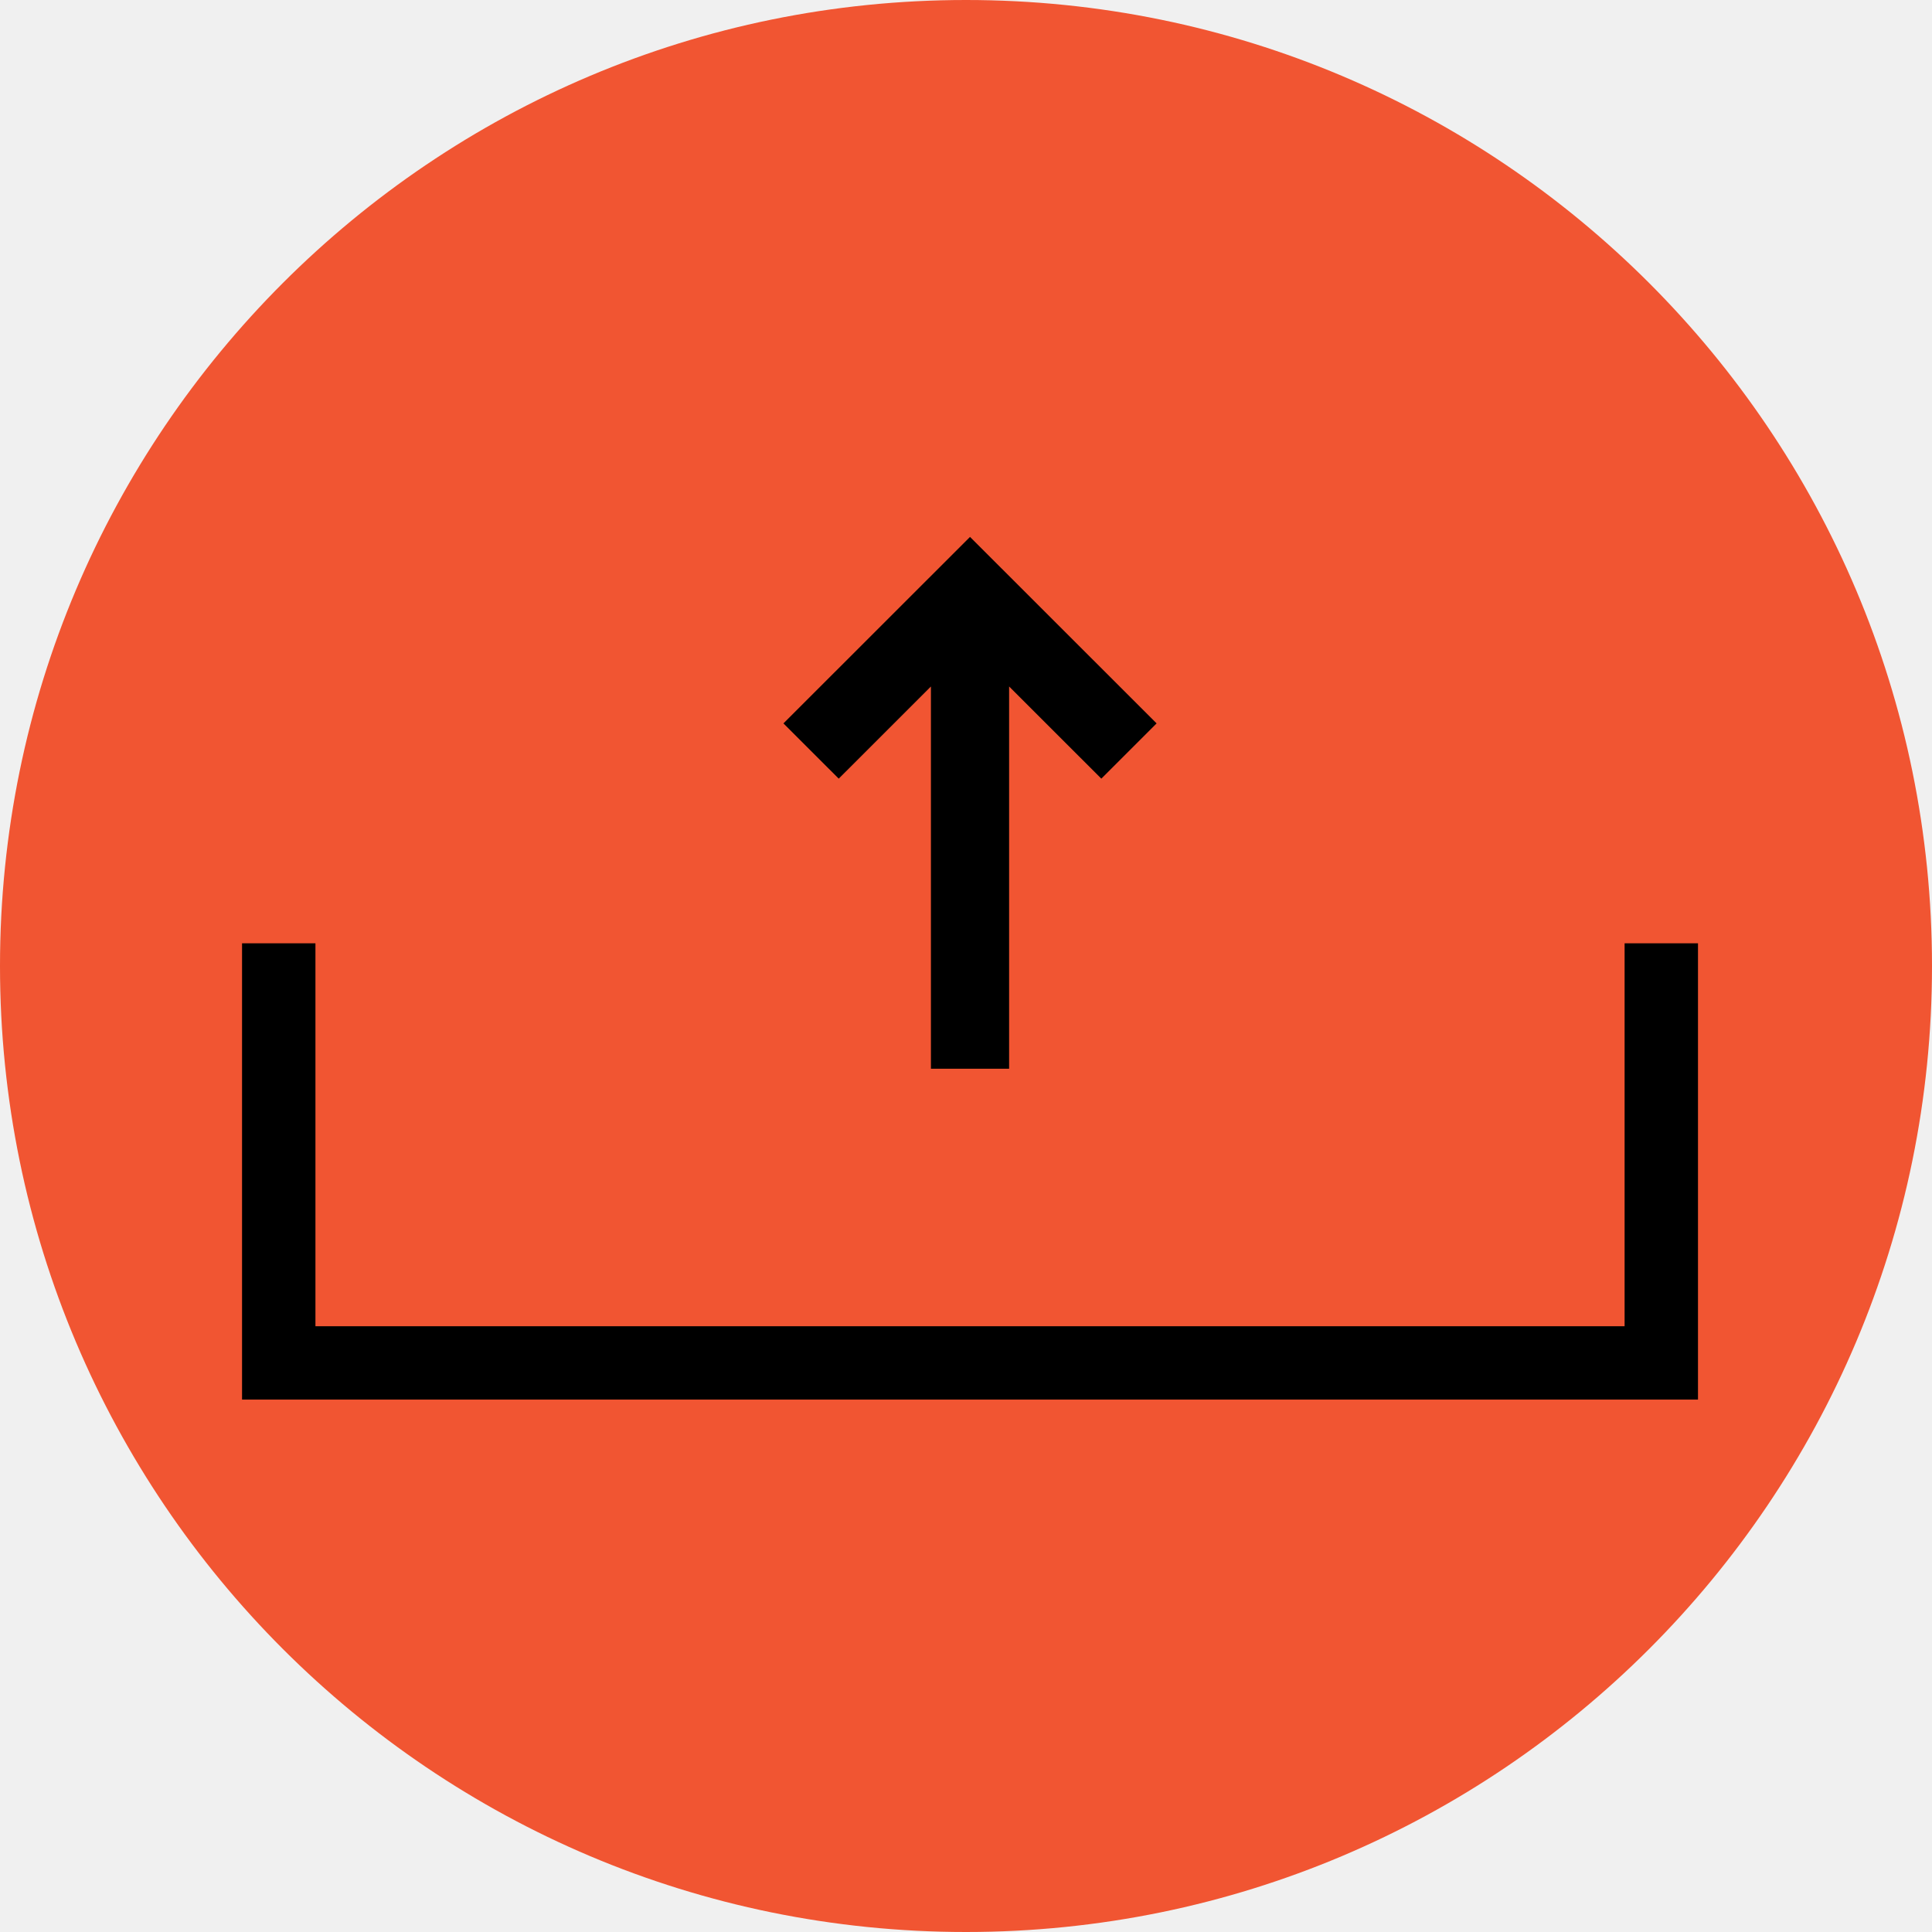
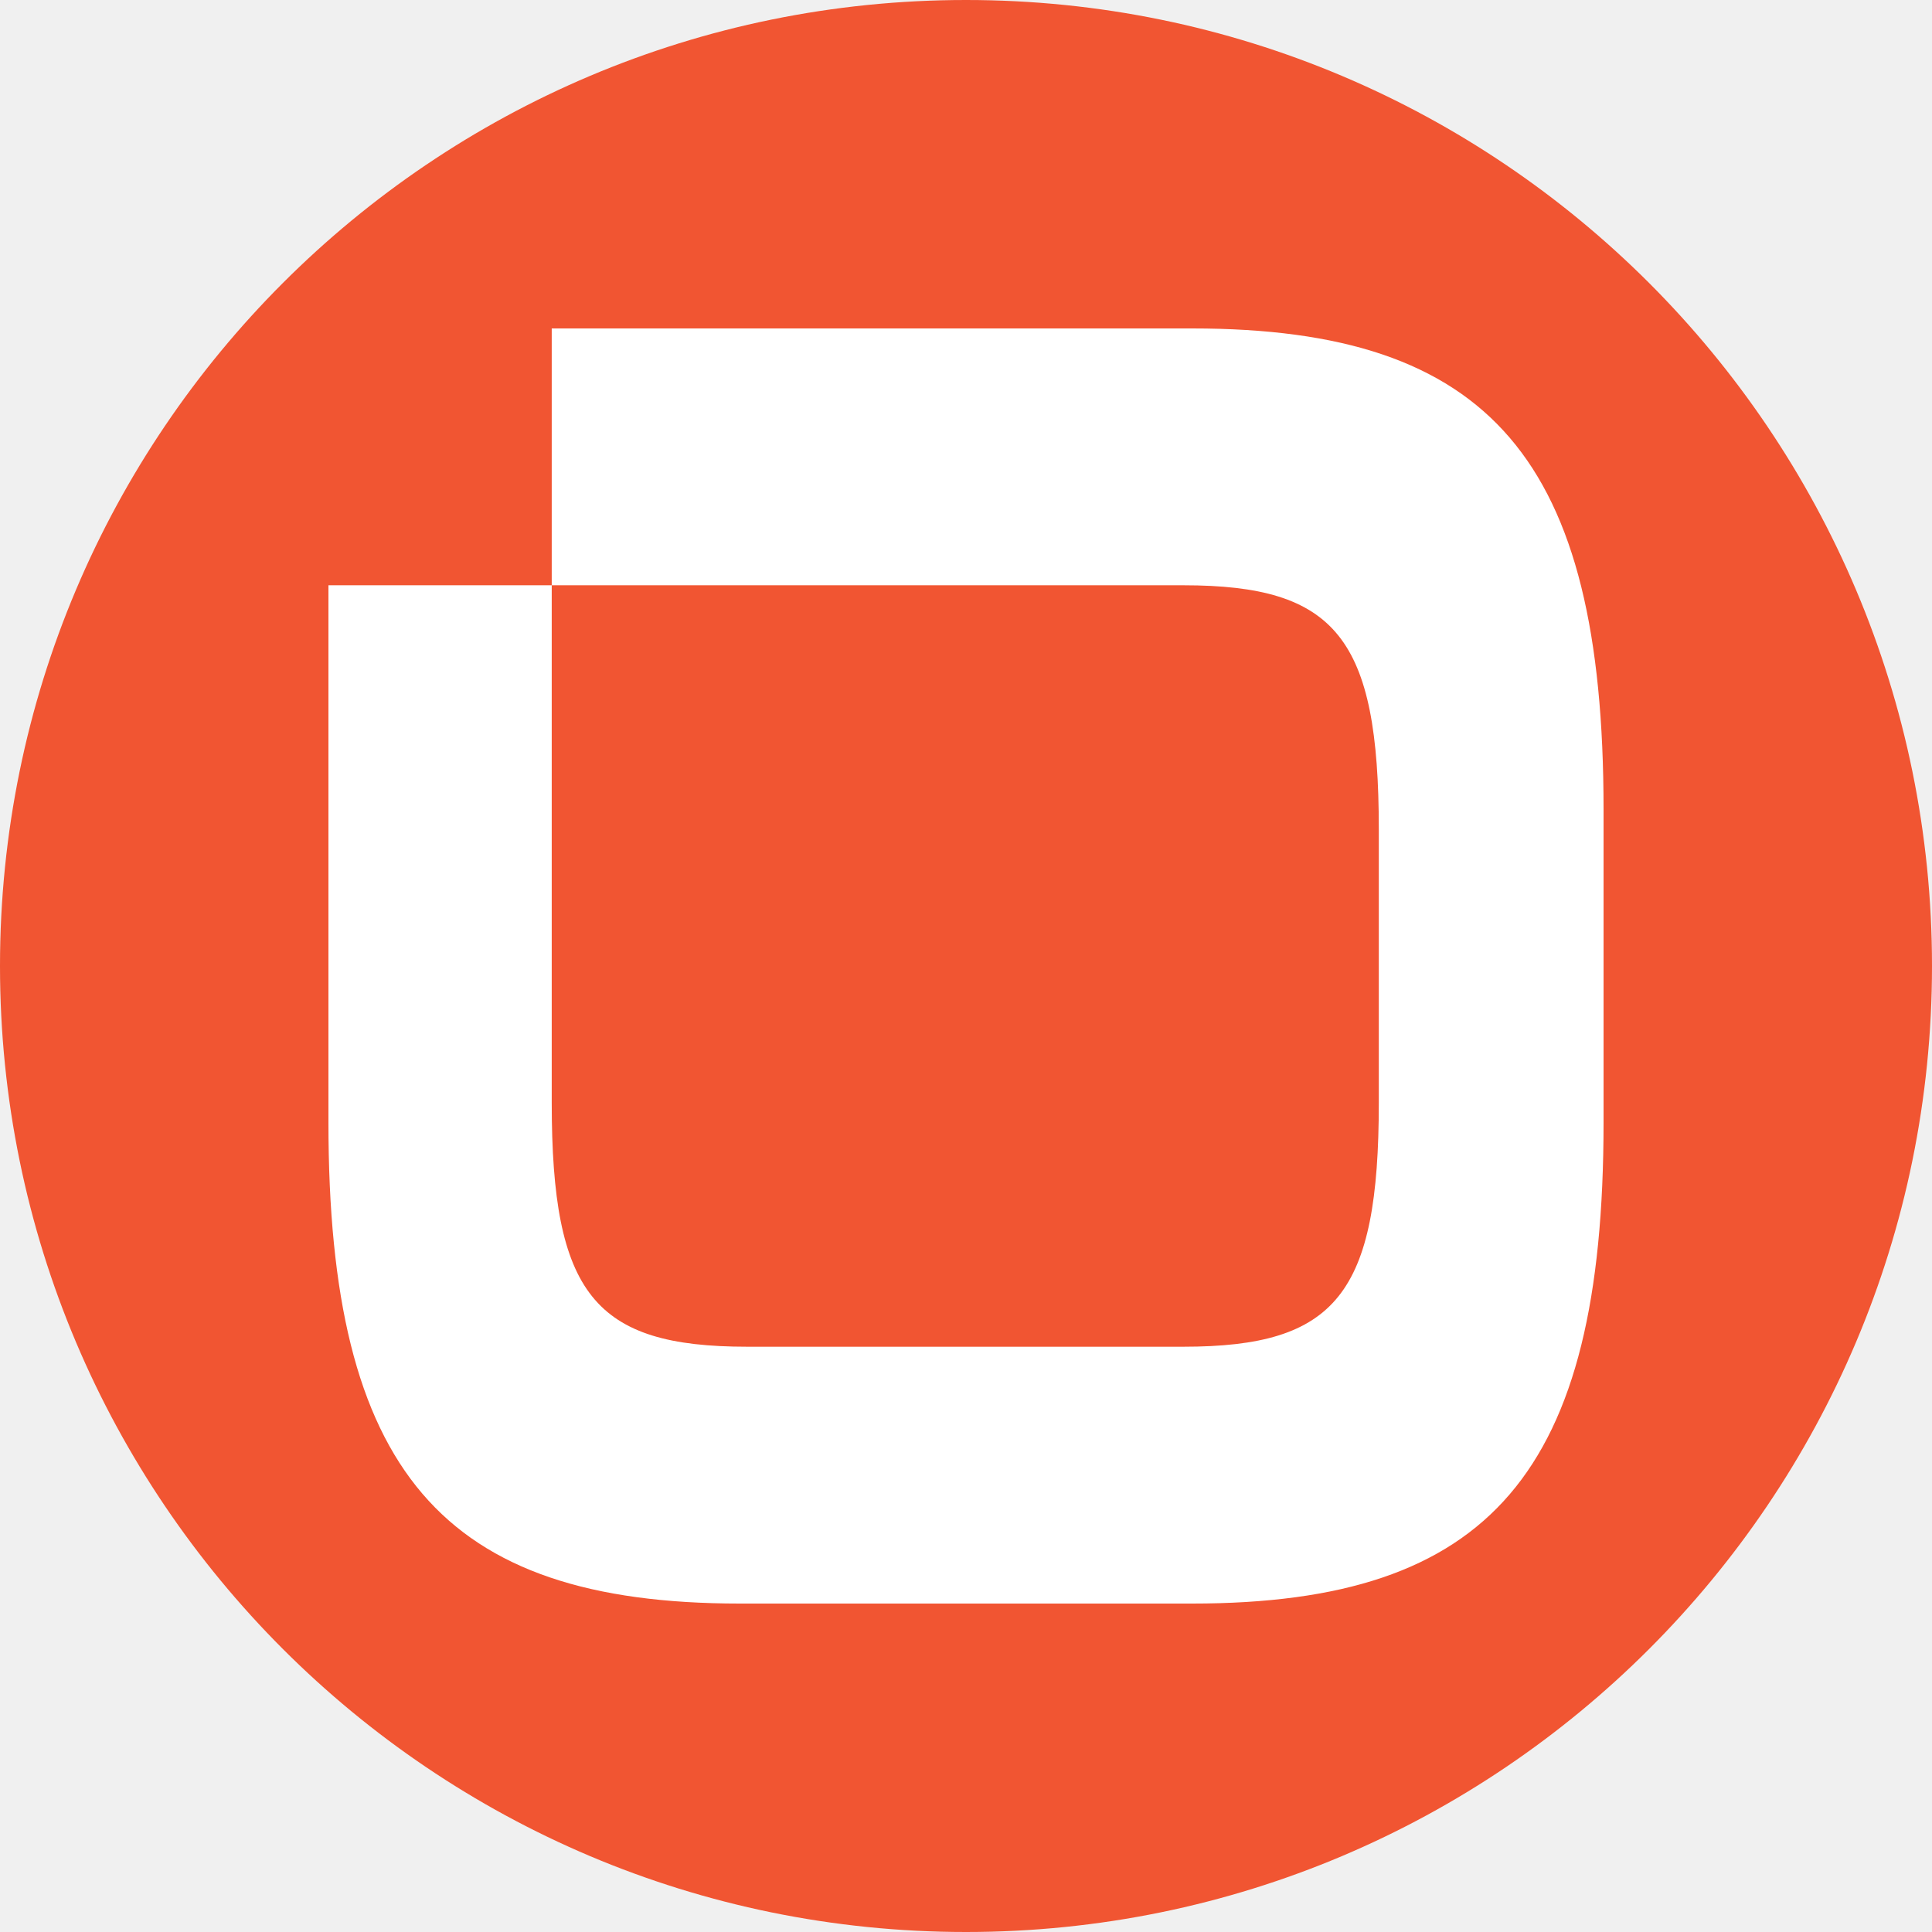
- <svg xmlns="http://www.w3.org/2000/svg" width="439" height="439" fill="none">
-   <rect width="439" height="439" fill="#F15532" rx="219.5" />
-   <path fill="#000" d="M211.531 155.988v86.854h17.765v-86.855l20.953 20.941 12.562-12.555L220.414 122l-42.397 42.373 12.562 12.555 20.952-20.94Z" />
-   <path fill="#000" d="M385.827 214.342v103.68H55v-103.68h16.675v87.014h297.477v-87.014h16.675Z" />
+ <svg xmlns="http://www.w3.org/2000/svg" width="439" height="439" viewBox="0 0 1000 1000">
+   <circle cx="500" cy="500" r="500" fill="#F15532" />
+   <g transform="translate(170 170) scale(0.528846)">
+     <path d="M845.429 0C1137.29 0.003 1248 128.377 1248 470.681V777.319C1248 1119.62 1137.29 1248 845.429 1248H402.571C110.707 1248 0 1117.84 0 777.319L-2.5944e-10 251.376H218.539V757.714C218.539 944.914 260.249 996.624 409.779 996.624H836.794C986.323 996.624 1028.03 944.914 1028.03 757.714V490.286C1028.03 303.086 986.323 251.376 836.794 251.376H218.539V0H845.429Z" fill="#fff" />
+   </g>
</svg>
